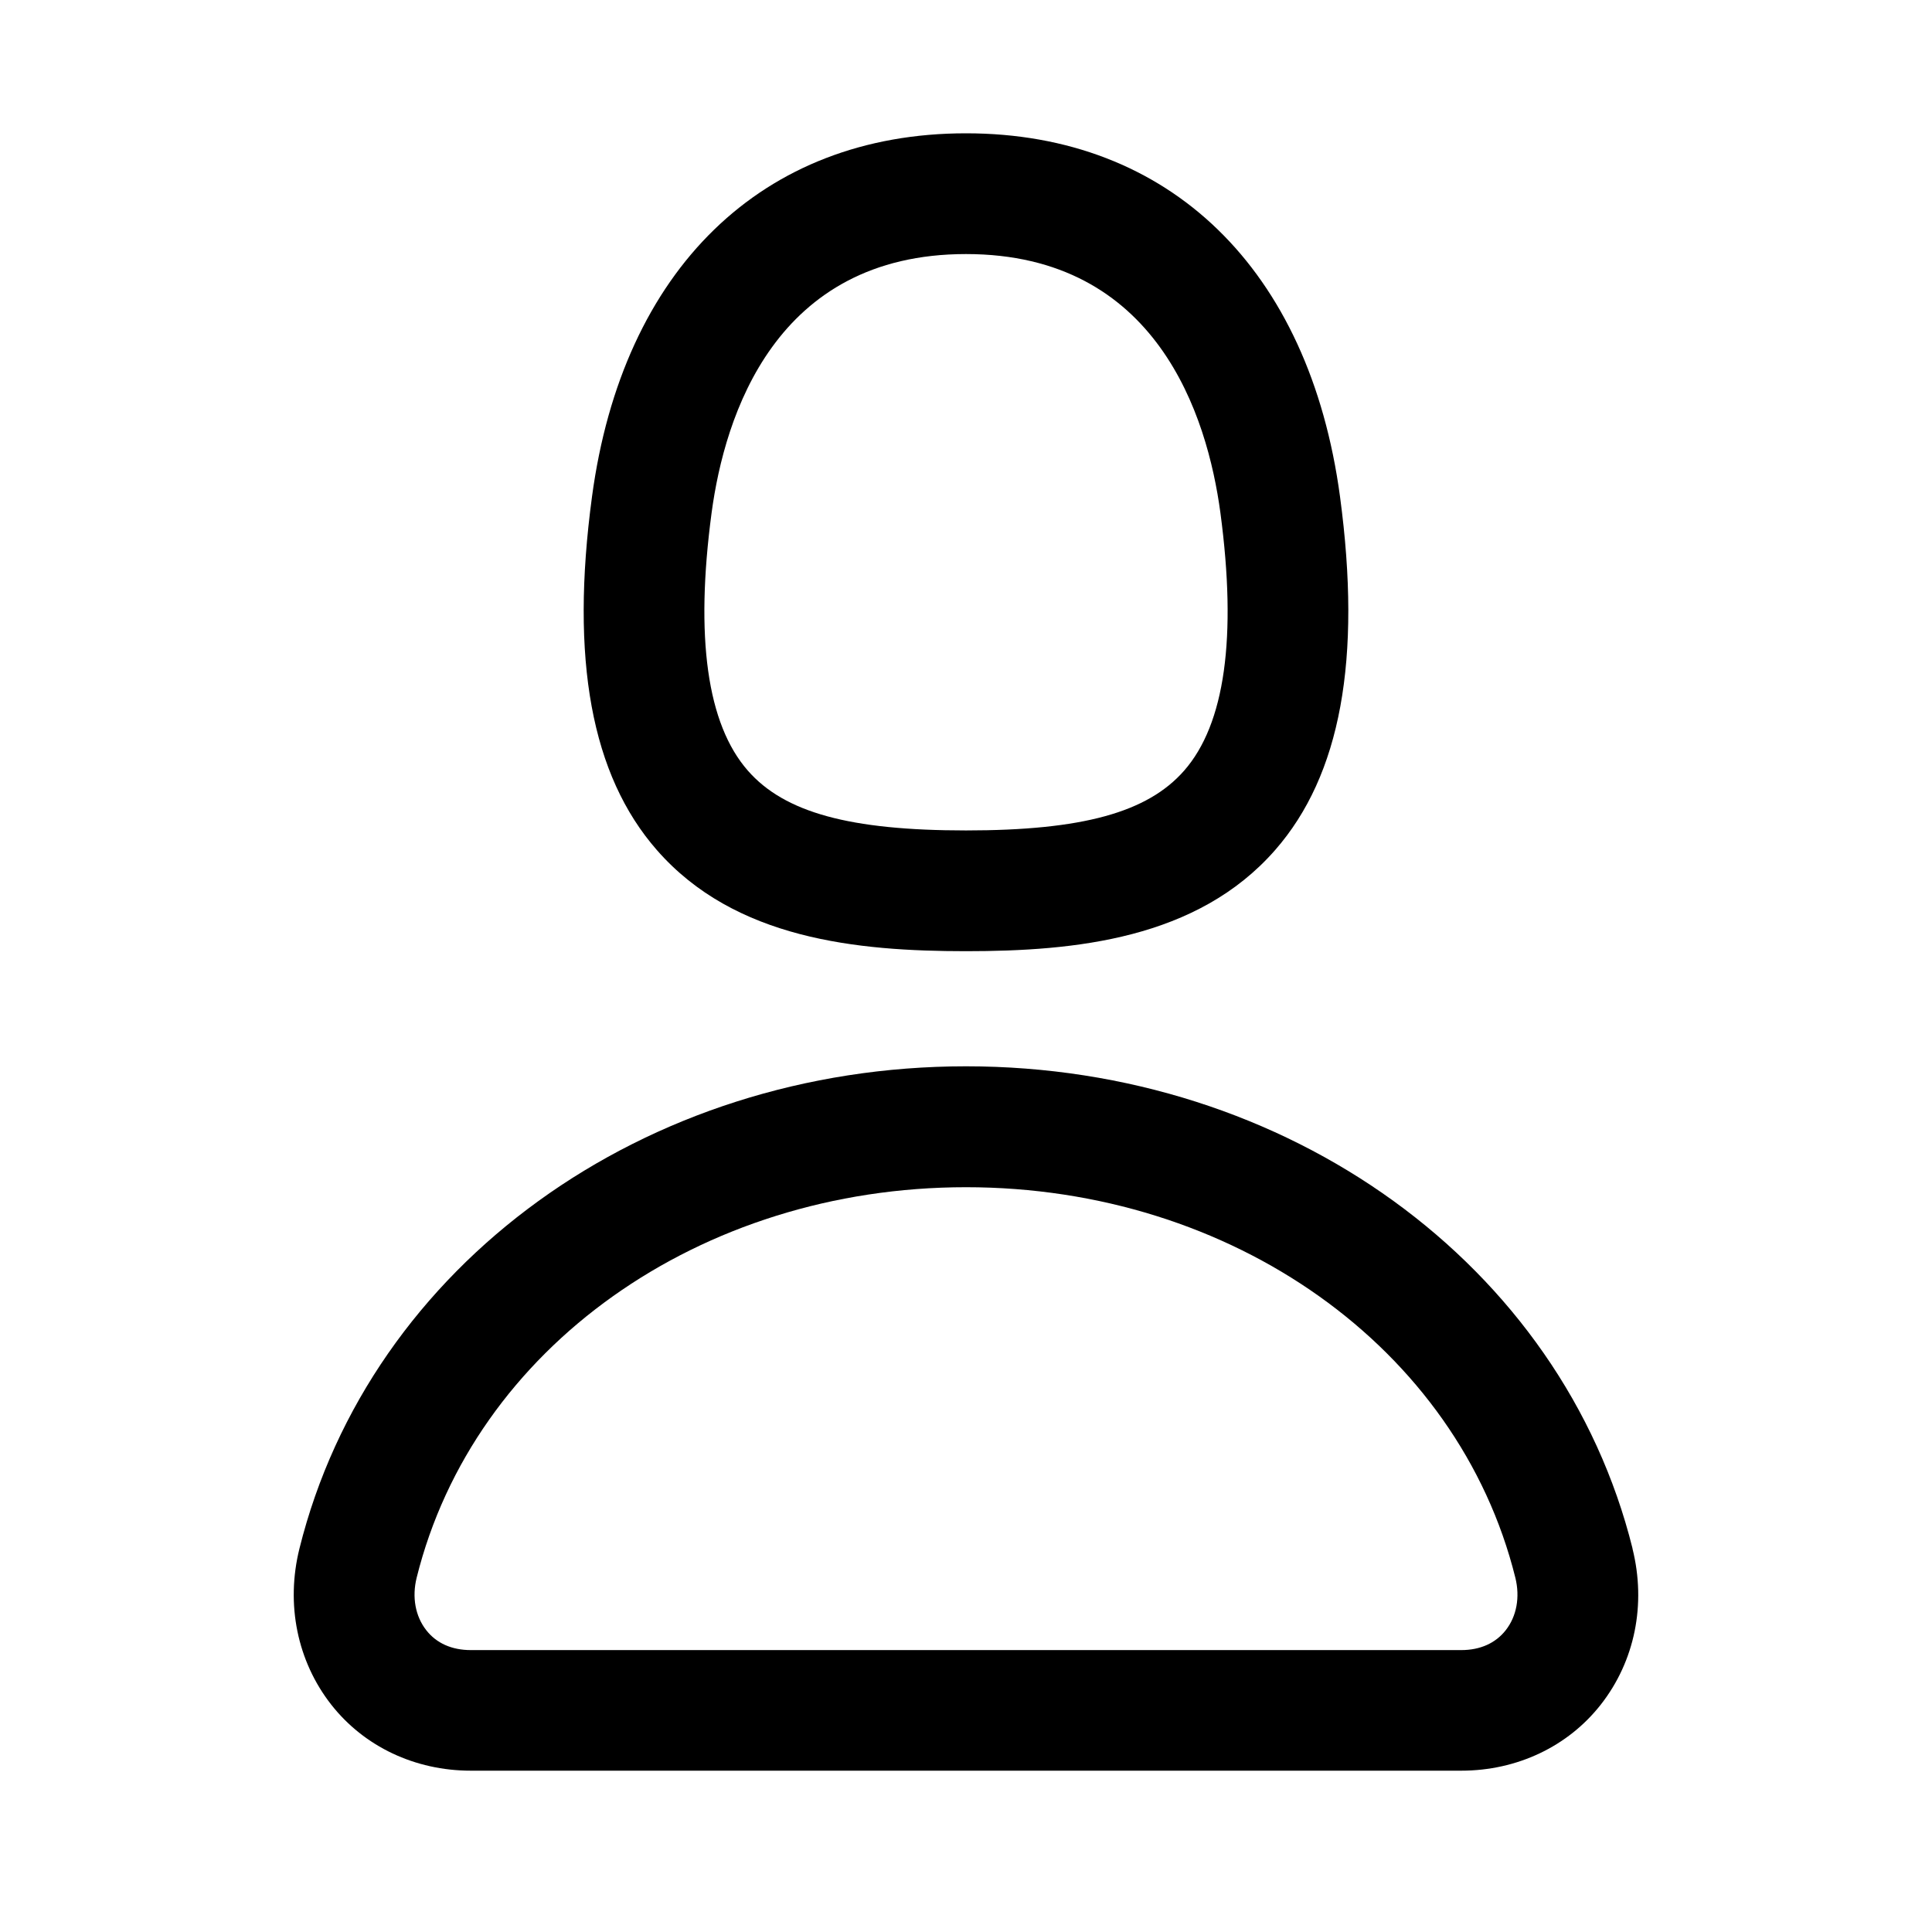
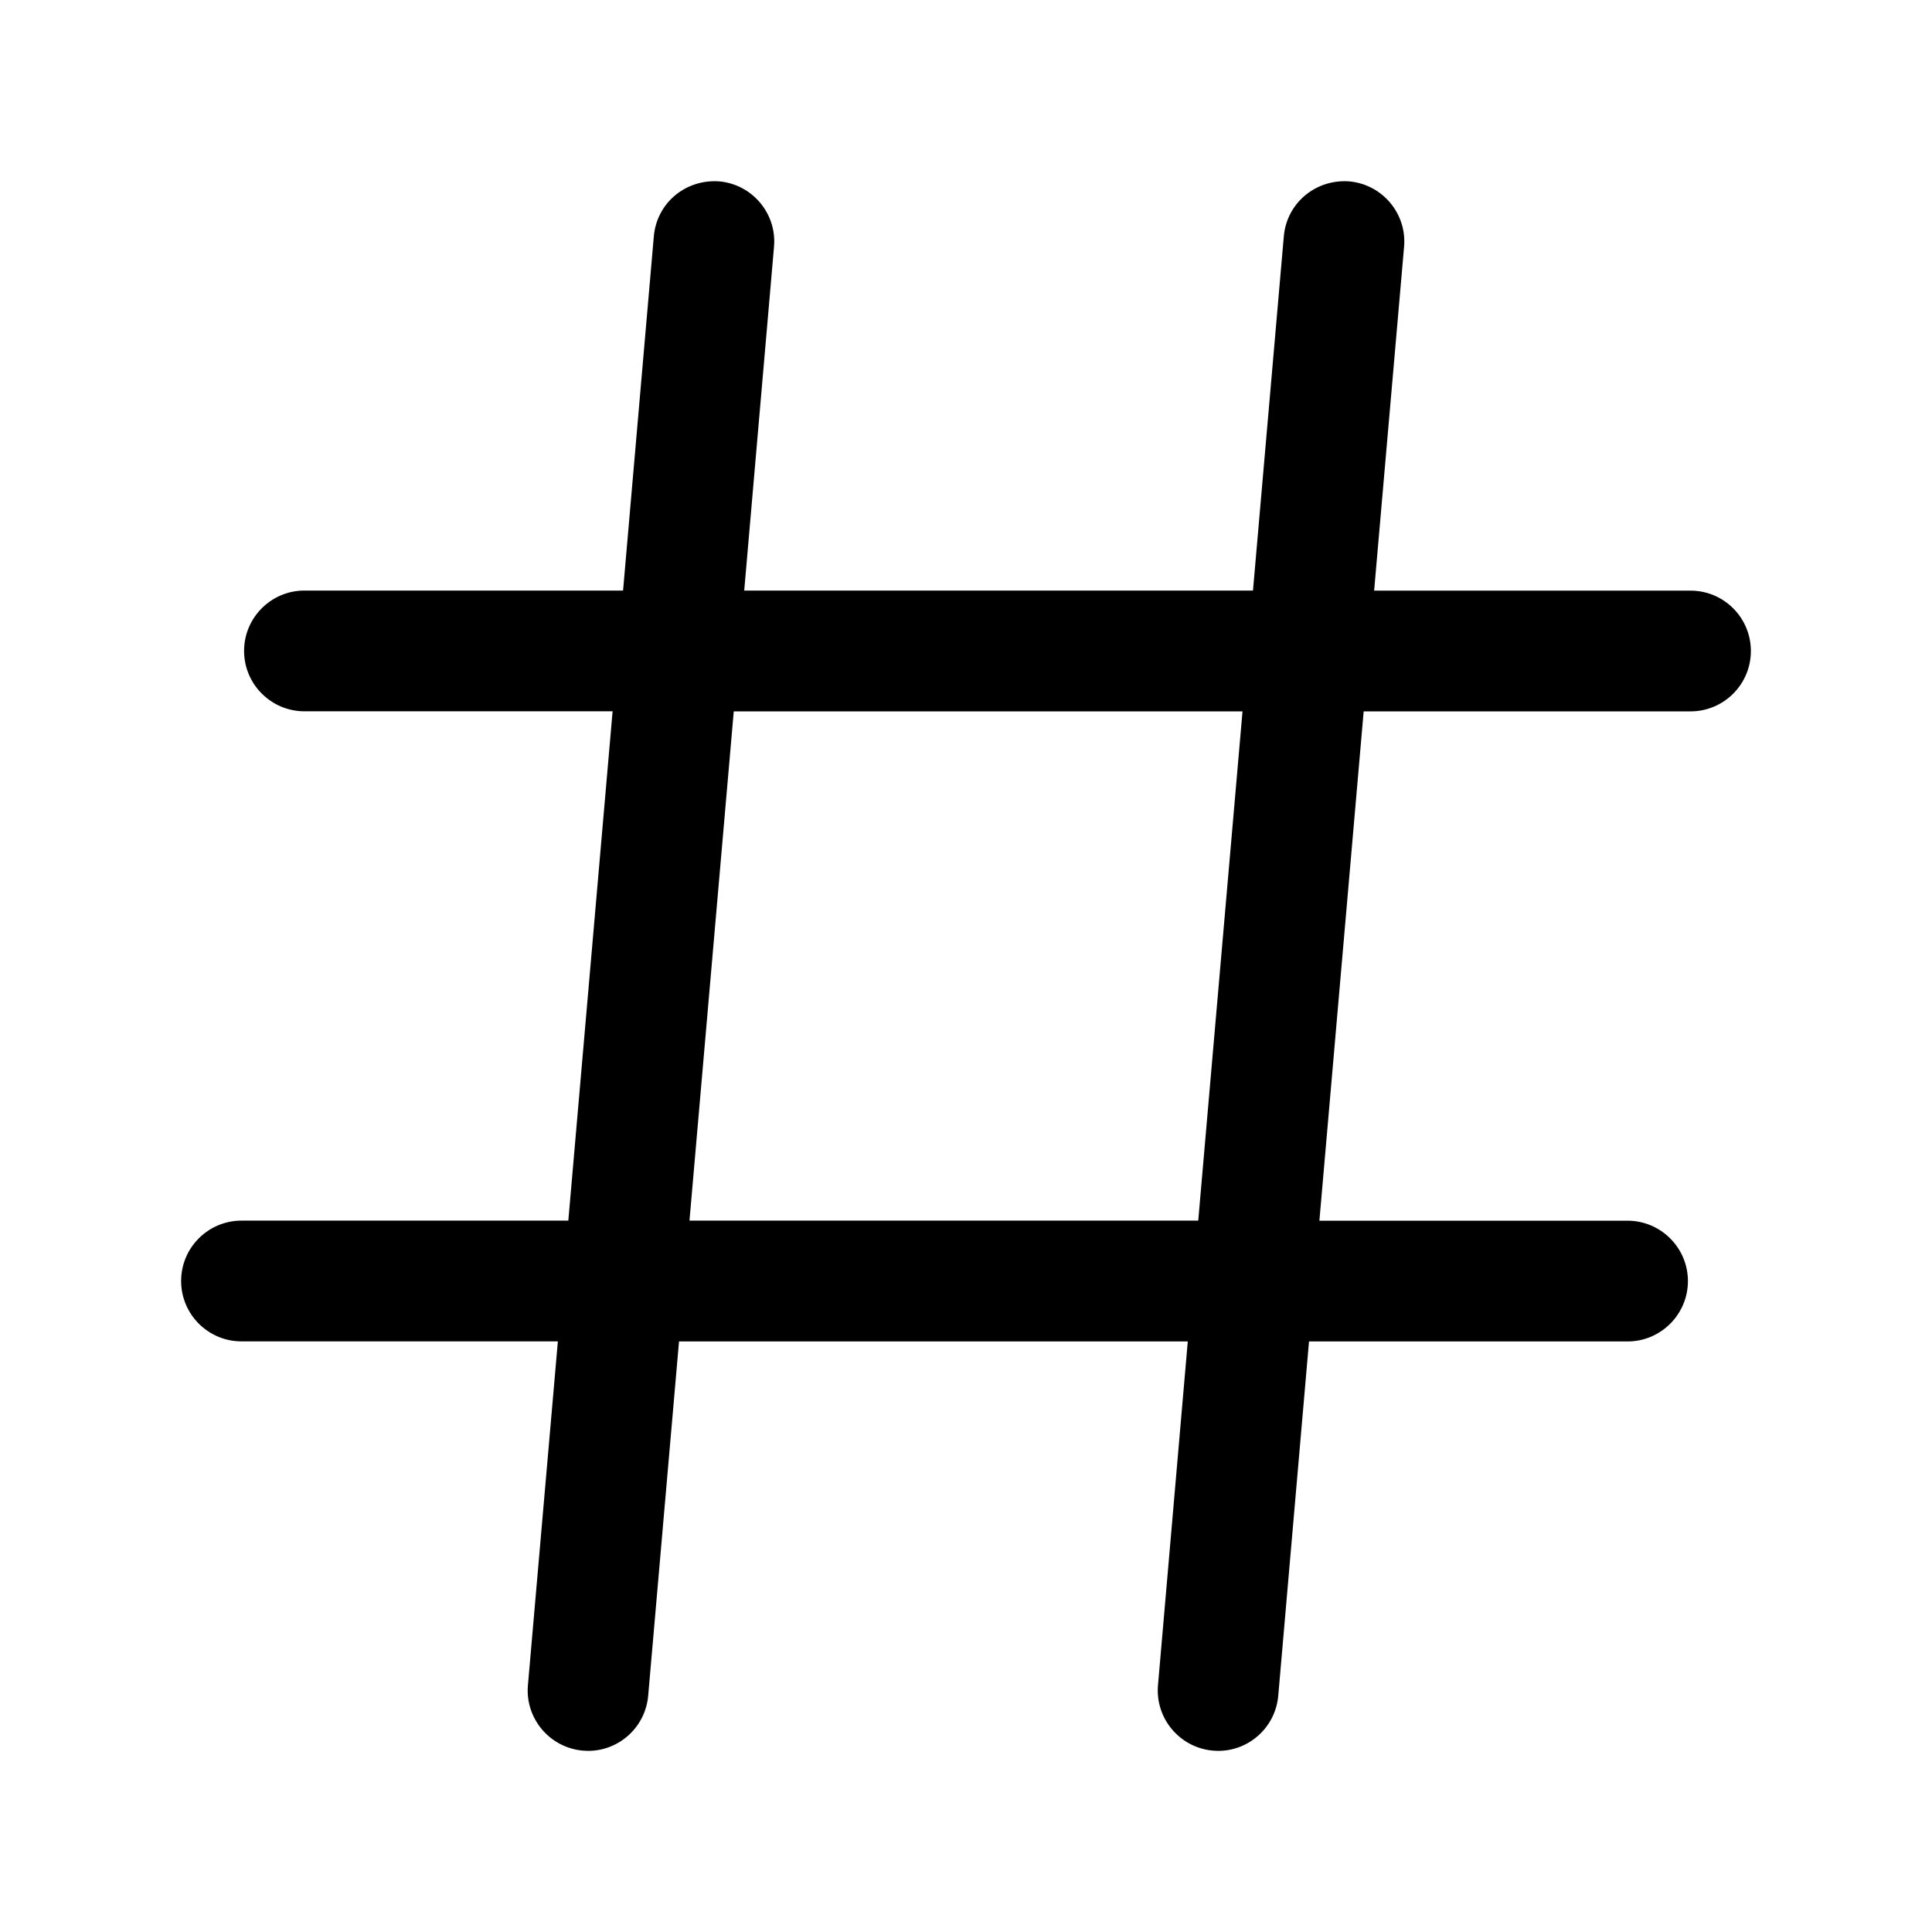
<svg viewBox="0 0 24 24" aria-hidden="true" class="r-18jsvk2 r-4qtqp9 r-yyyyoo r-lwhw9o r-dnmrzs r-bnwqim r-1plcrui r-lrvibr">
  <g>
-     <path d="M12 11.816c1.355 0 2.872-.15 3.84-1.256.814-.93 1.078-2.368.806-4.392-.38-2.825-2.117-4.512-4.646-4.512S7.734 3.343 7.354 6.17c-.272 2.022-.008 3.46.806 4.39.968 1.107 2.485 1.256 3.84 1.256zM8.84 6.368c.162-1.2.787-3.212 3.16-3.212s2.998 2.013 3.16 3.212c.207 1.55.057 2.627-.45 3.205-.455.52-1.266.743-2.71.743s-2.255-.223-2.71-.743c-.507-.578-.657-1.656-.45-3.205zm11.44 12.868c-.877-3.526-4.282-5.99-8.28-5.99s-7.403 2.464-8.28 5.99c-.172.692-.028 1.4.395 1.94.408.52 1.04.82 1.733.82h12.304c.693 0 1.325-.3 1.733-.82.424-.54.567-1.247.394-1.94zm-1.576 1.016c-.126.16-.316.246-.552.246H5.848c-.235 0-.426-.085-.552-.246-.137-.174-.18-.412-.12-.654.71-2.855 3.517-4.85 6.824-4.85s6.114 1.994 6.824 4.85c.06.242.017.48-.12.654z" />
+     <path d="M21 7.337h-3.93l.372-4.272c.036-.412-.27-.775-.682-.812-.417-.03-.776.27-.812.683l-.383 4.4h-6.32l.37-4.27c.037-.413-.27-.776-.68-.813-.42-.03-.777.27-.813.683l-.382 4.4H3.782c-.414 0-.75.337-.75.75s.336.75.75.75H7.61l-.55 6.327H3c-.414 0-.75.336-.75.75s.336.75.75.75h3.93l-.372 4.272c-.036.412.27.775.682.812l.066.003c.385 0 .712-.295.746-.686l.383-4.4h6.32l-.37 4.27c-.036.413.27.776.682.813l.066.003c.385 0 .712-.295.746-.686l.382-4.4h3.957c.413 0 .75-.337.75-.75s-.337-.75-.75-.75H16.39l.55-6.327H21c.414 0 .75-.336.75-.75s-.336-.75-.75-.75zm-6.115 7.826h-6.32l.55-6.326h6.32l-.55 6.326z" />
  </g>
</svg>
